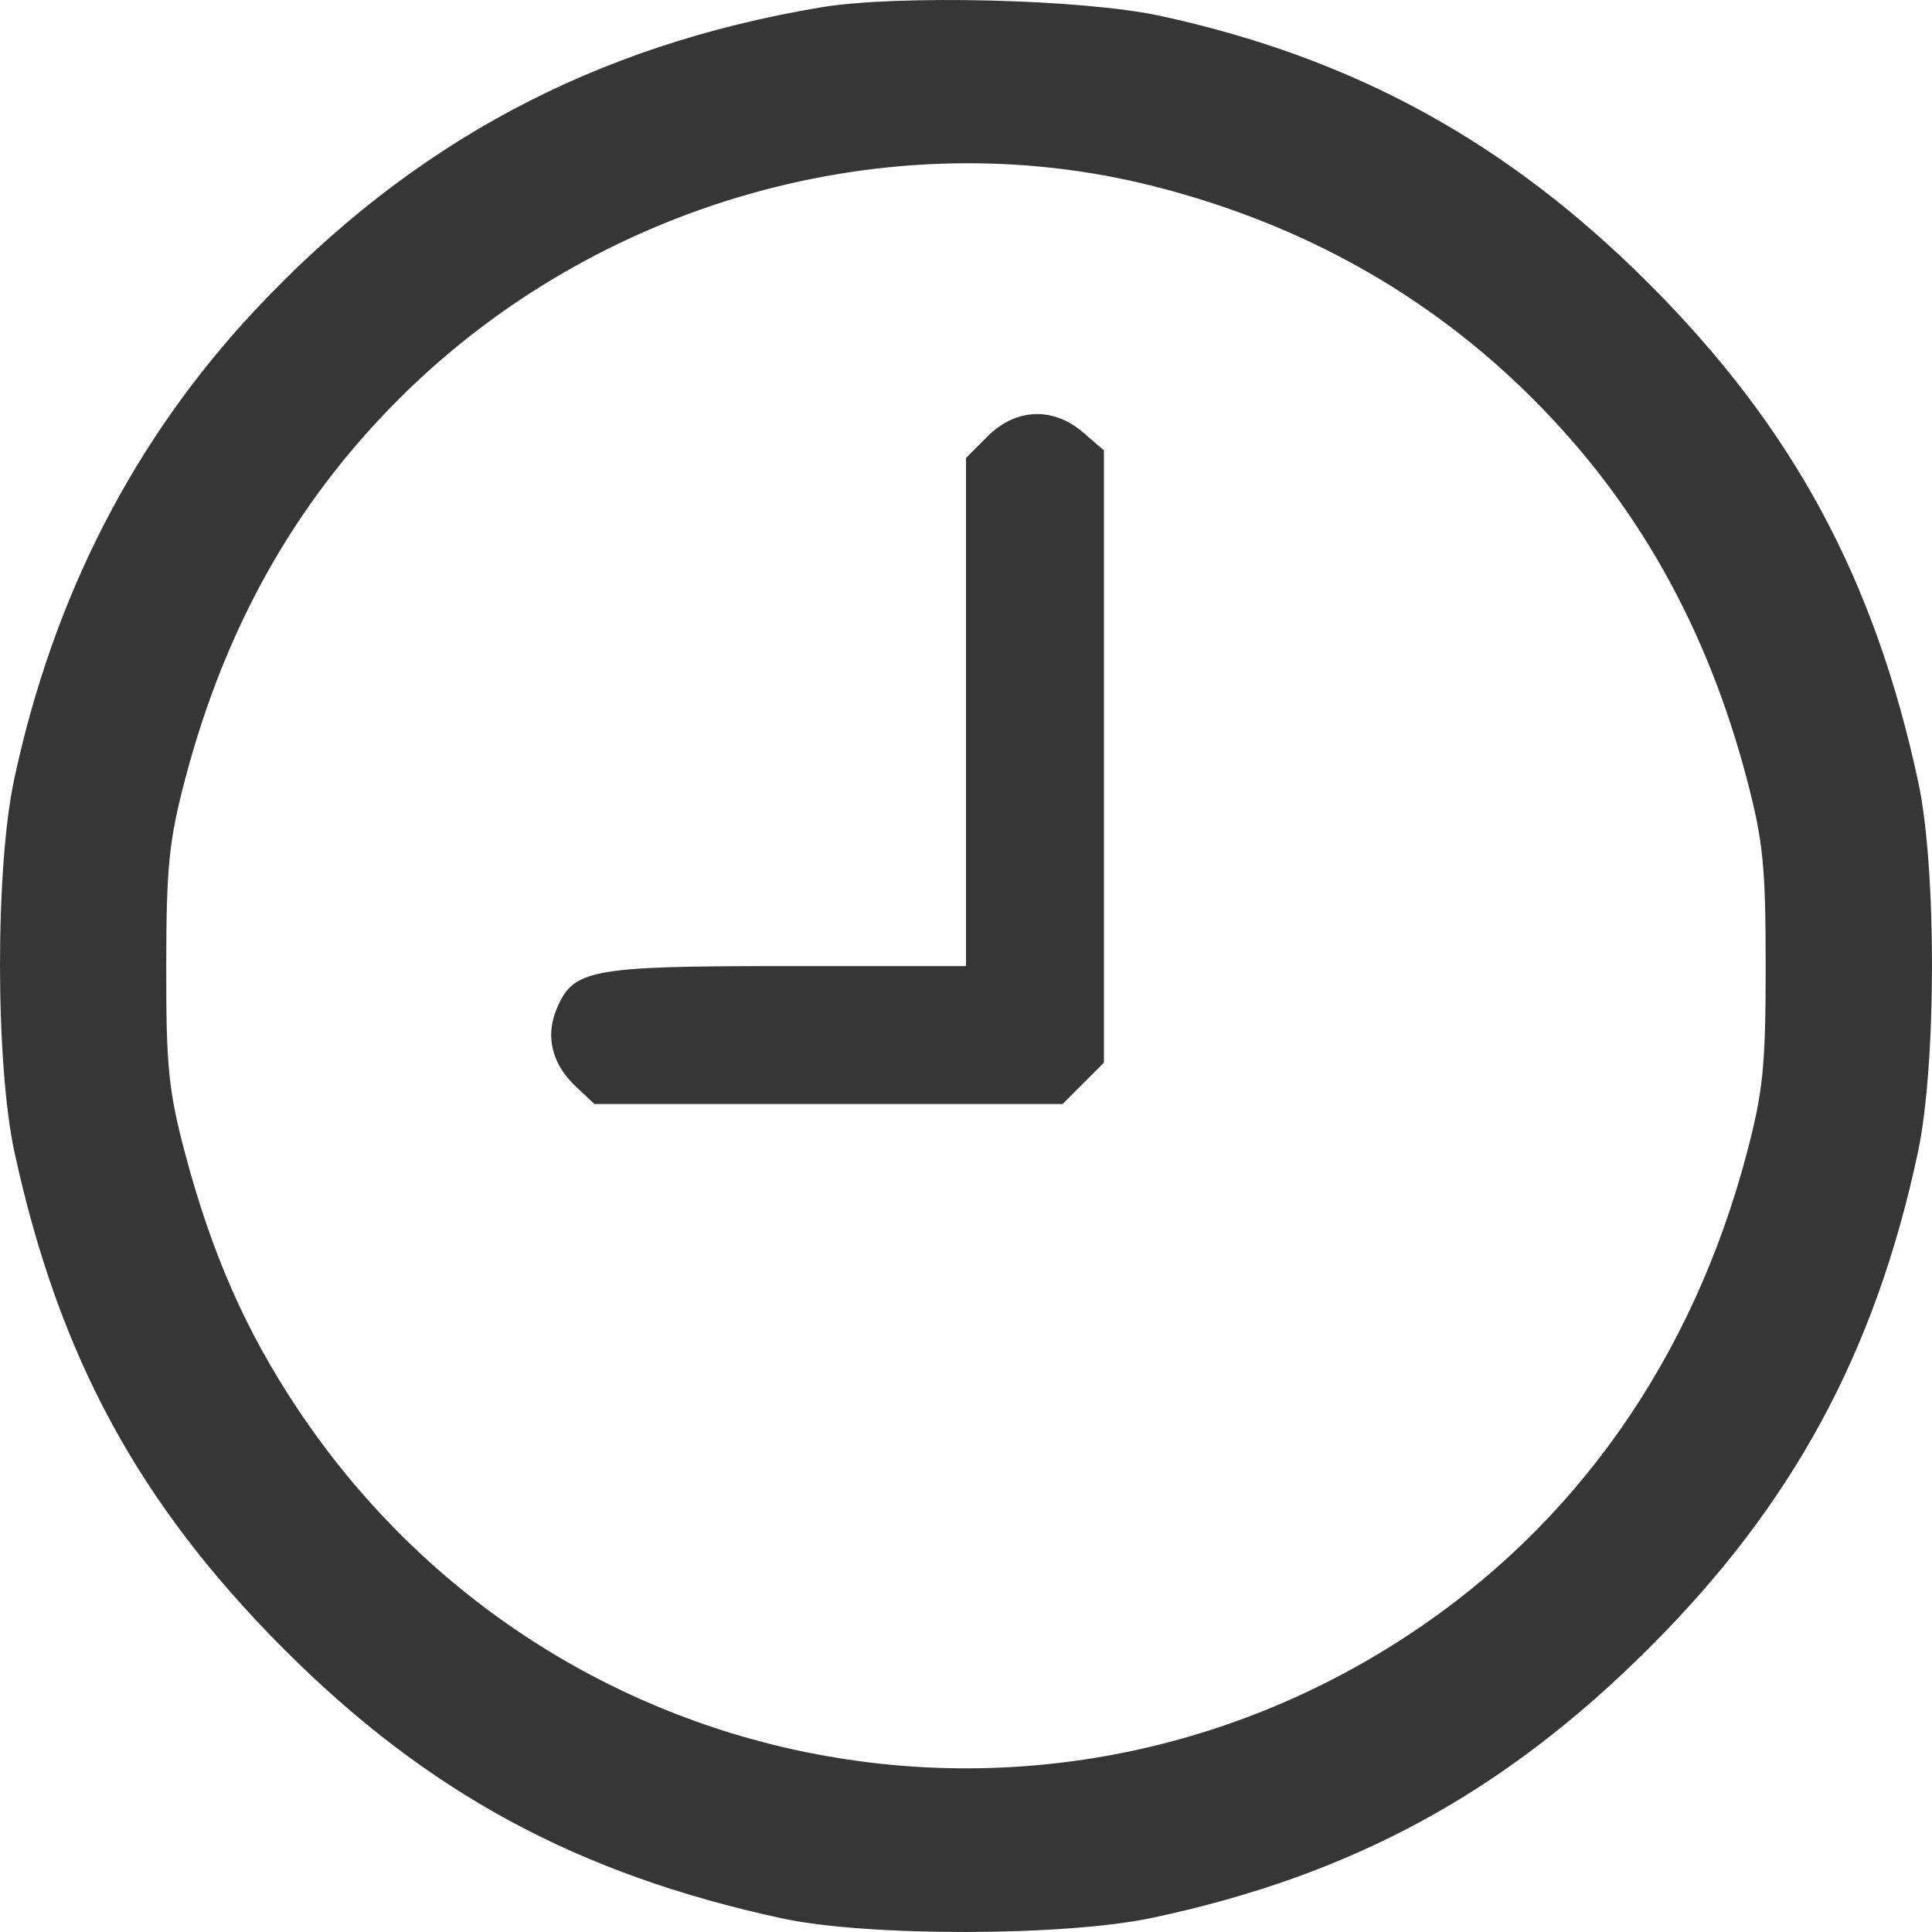
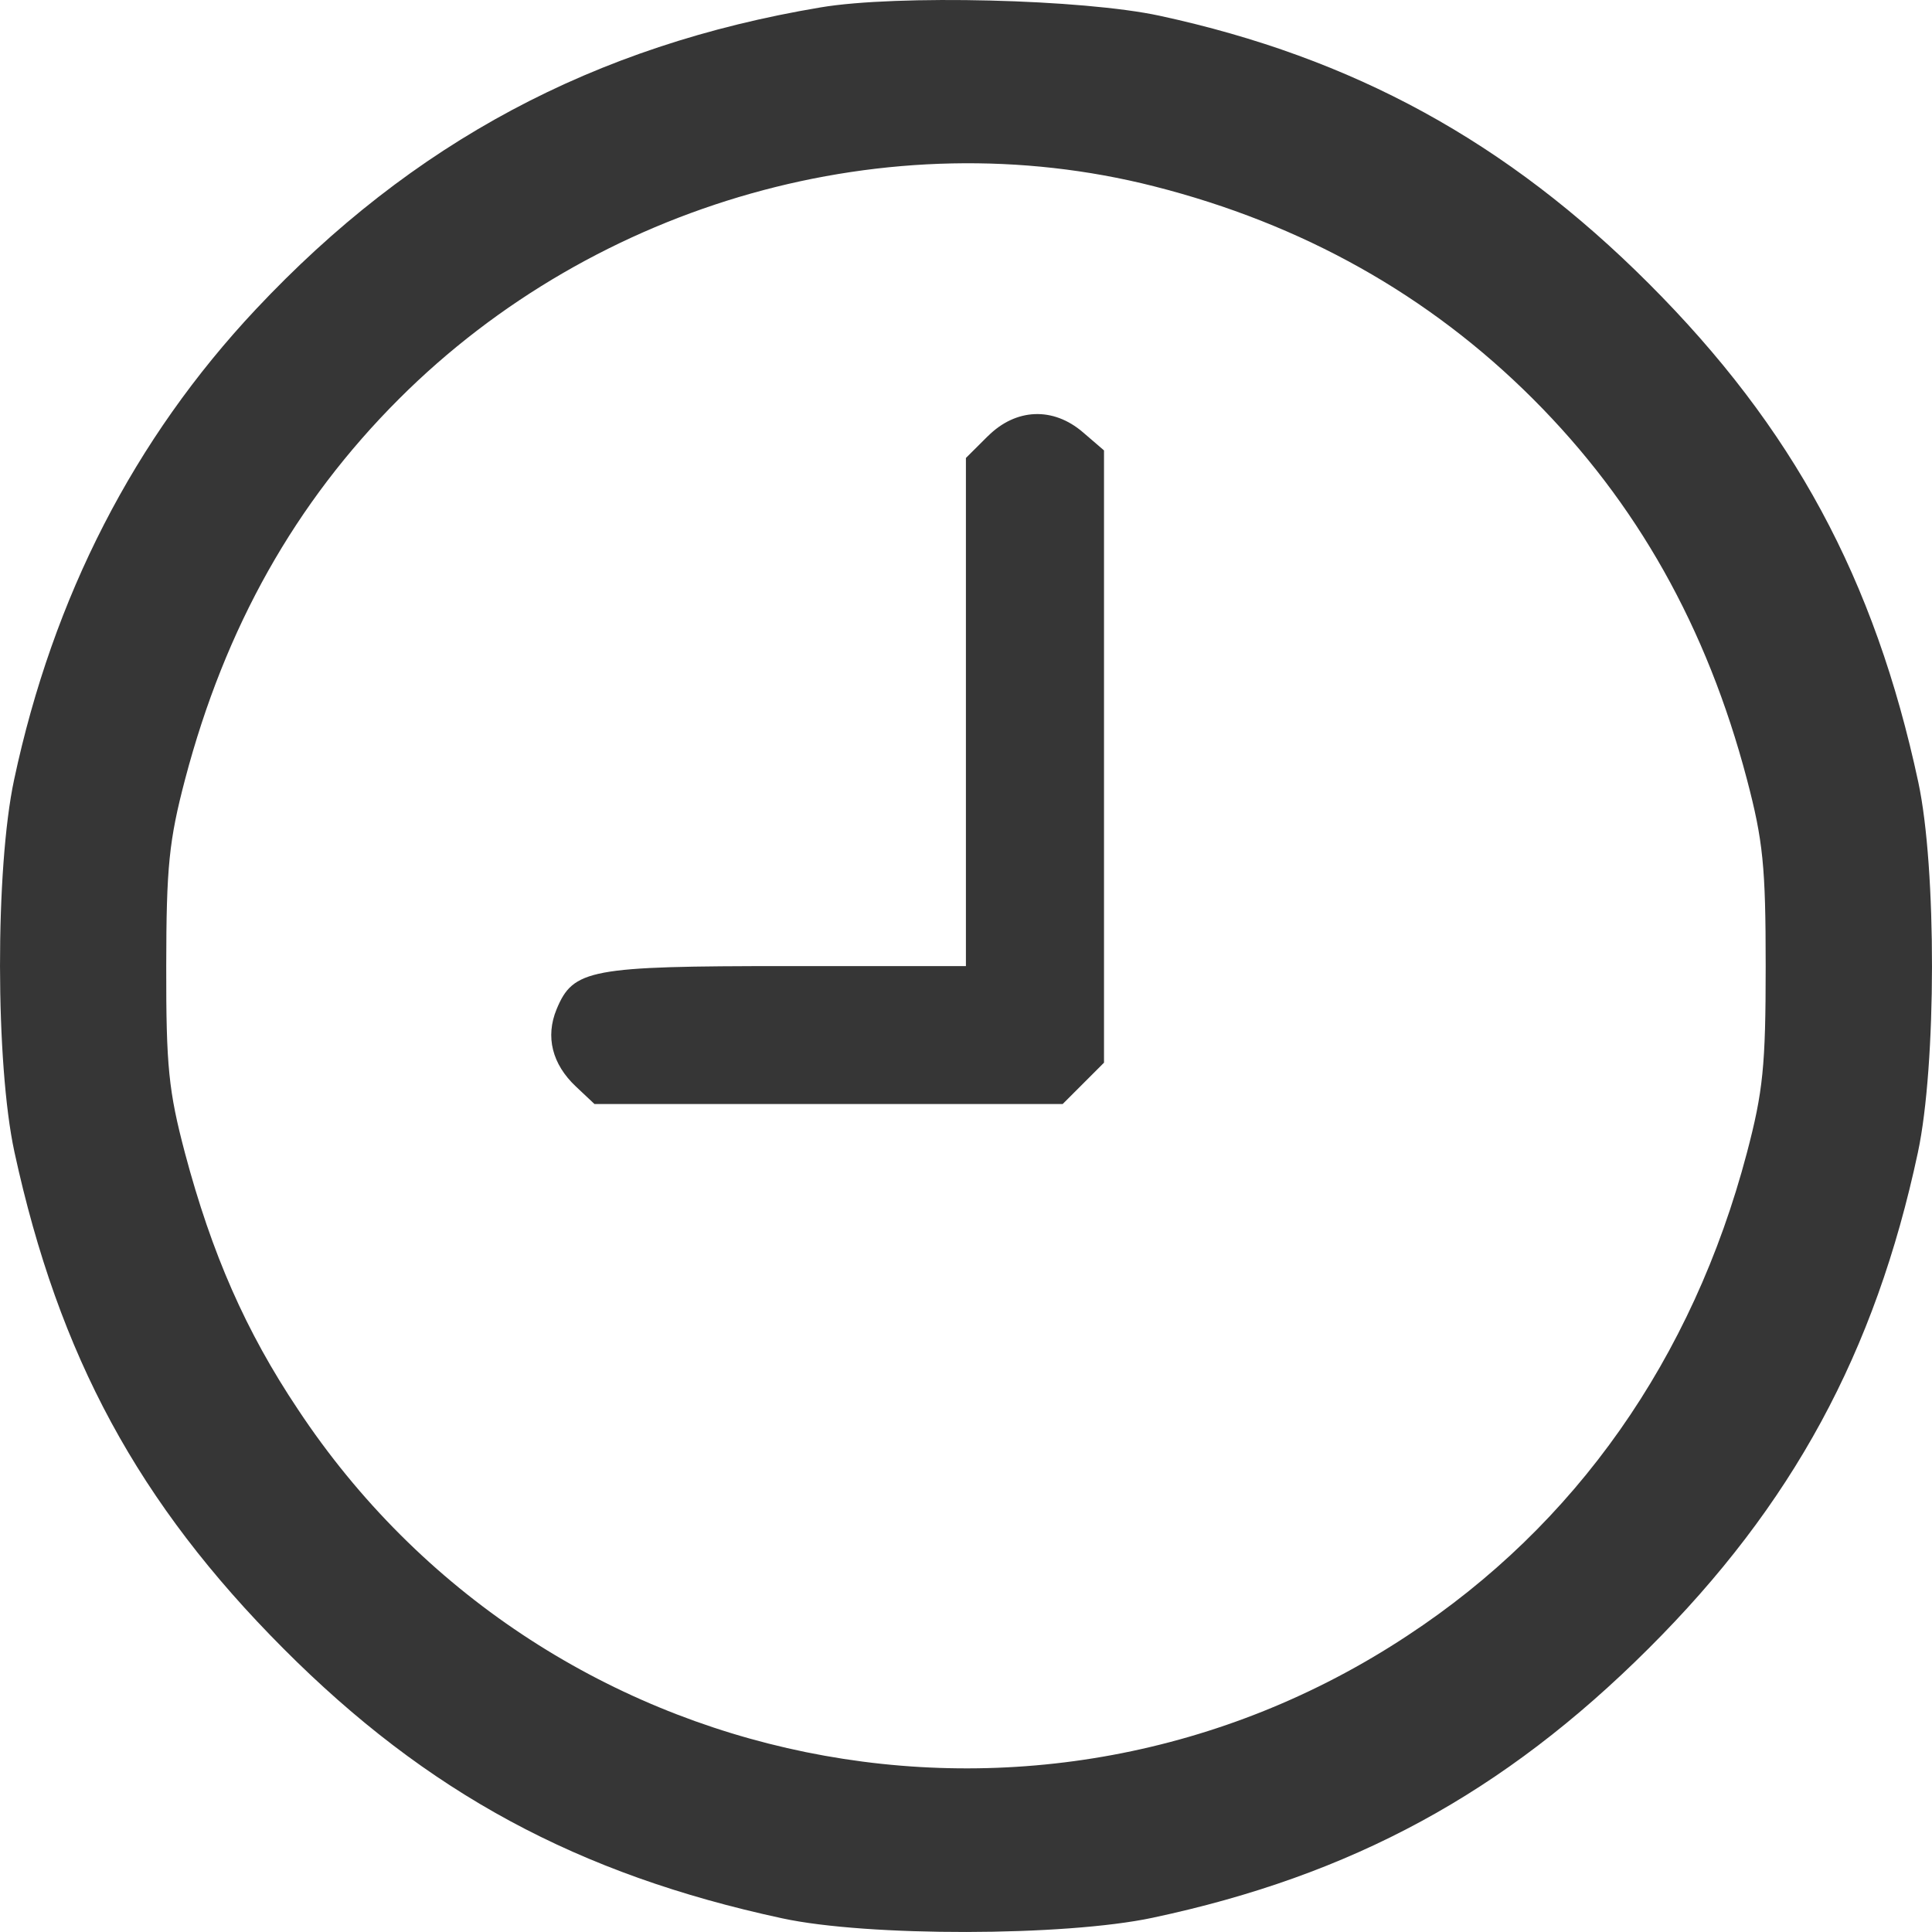
- <svg xmlns="http://www.w3.org/2000/svg" width="23" height="23" viewBox="0 0 23 23" fill="none">
-   <path fill-rule="evenodd" clip-rule="evenodd" d="M9.769 0.088C7.072 0.541 4.91 1.696 3.046 3.682C1.598 5.224 0.632 7.104 0.168 9.282C-0.058 10.338 -0.055 12.669 0.172 13.715C0.7 16.145 1.648 17.895 3.375 19.627C5.086 21.343 6.879 22.313 9.311 22.838C10.325 23.057 12.674 23.053 13.719 22.831C16.092 22.327 17.901 21.346 19.627 19.624C21.338 17.92 22.324 16.102 22.832 13.72C23.054 12.68 23.056 10.332 22.837 9.312C22.316 6.888 21.345 5.092 19.627 3.374C17.94 1.687 16.113 0.687 13.808 0.188C12.895 -0.01 10.677 -0.065 9.769 0.088ZM13.735 2.217C15.505 2.666 17.011 3.511 18.251 4.75C19.486 5.985 20.319 7.466 20.796 9.275C20.989 10.009 21.02 10.314 21.02 11.501C21.02 12.688 20.989 12.993 20.796 13.726C20.149 16.178 18.758 18.157 16.756 19.471C12.342 22.369 6.478 21.173 3.546 16.777C2.927 15.849 2.522 14.929 2.202 13.726C2.007 12.988 1.977 12.695 1.979 11.501C1.98 10.318 2.012 10.006 2.204 9.275C2.681 7.466 3.513 5.985 4.749 4.75C7.097 2.402 10.587 1.418 13.735 2.217ZM11.759 5.193L11.5 5.452V8.476V11.501H9.365C7.02 11.501 6.823 11.538 6.625 12.015C6.49 12.342 6.572 12.669 6.855 12.935L7.076 13.143H9.863H12.65L12.896 12.897L13.142 12.651V9.006V5.362L12.893 5.147C12.537 4.841 12.093 4.859 11.759 5.193Z" fill="#363636" />
+ <svg xmlns="http://www.w3.org/2000/svg" width="23" height="23" fill="none">
+   <path fill-rule="evenodd" clip-rule="evenodd" d="M9.769.088C7.072.54 4.91 1.696 3.046 3.682 1.598 5.224.632 7.104.168 9.282c-.226 1.056-.223 3.387.004 4.433.528 2.43 1.476 4.18 3.203 5.912 1.71 1.716 3.504 2.686 5.936 3.21 1.014.22 3.363.216 4.408-.006 2.373-.504 4.182-1.485 5.908-3.207 1.71-1.704 2.697-3.522 3.205-5.904.222-1.04.224-3.388.005-4.408-.52-2.424-1.492-4.22-3.21-5.938C17.94 1.687 16.113.687 13.807.188c-.912-.198-3.13-.253-4.038-.1zm3.966 2.129c1.77.449 3.276 1.294 4.516 2.533 1.235 1.235 2.068 2.716 2.545 4.525.193.734.224 1.039.224 2.226s-.031 1.492-.224 2.225c-.647 2.452-2.038 4.43-4.04 5.745a9.536 9.536 0 01-13.21-2.694c-.62-.928-1.024-1.848-1.344-3.05-.195-.739-.225-1.032-.223-2.226.001-1.183.033-1.495.225-2.226.477-1.809 1.31-3.29 2.545-4.525 2.348-2.348 5.838-3.332 8.986-2.533zm-1.976 2.976l-.26.259v6.049H9.366c-2.345 0-2.542.037-2.74.514-.135.327-.053.654.23.92l.221.208h5.574l.246-.246.246-.246V5.362l-.25-.215c-.355-.306-.799-.288-1.133.046z" fill="#363636" />
</svg>
